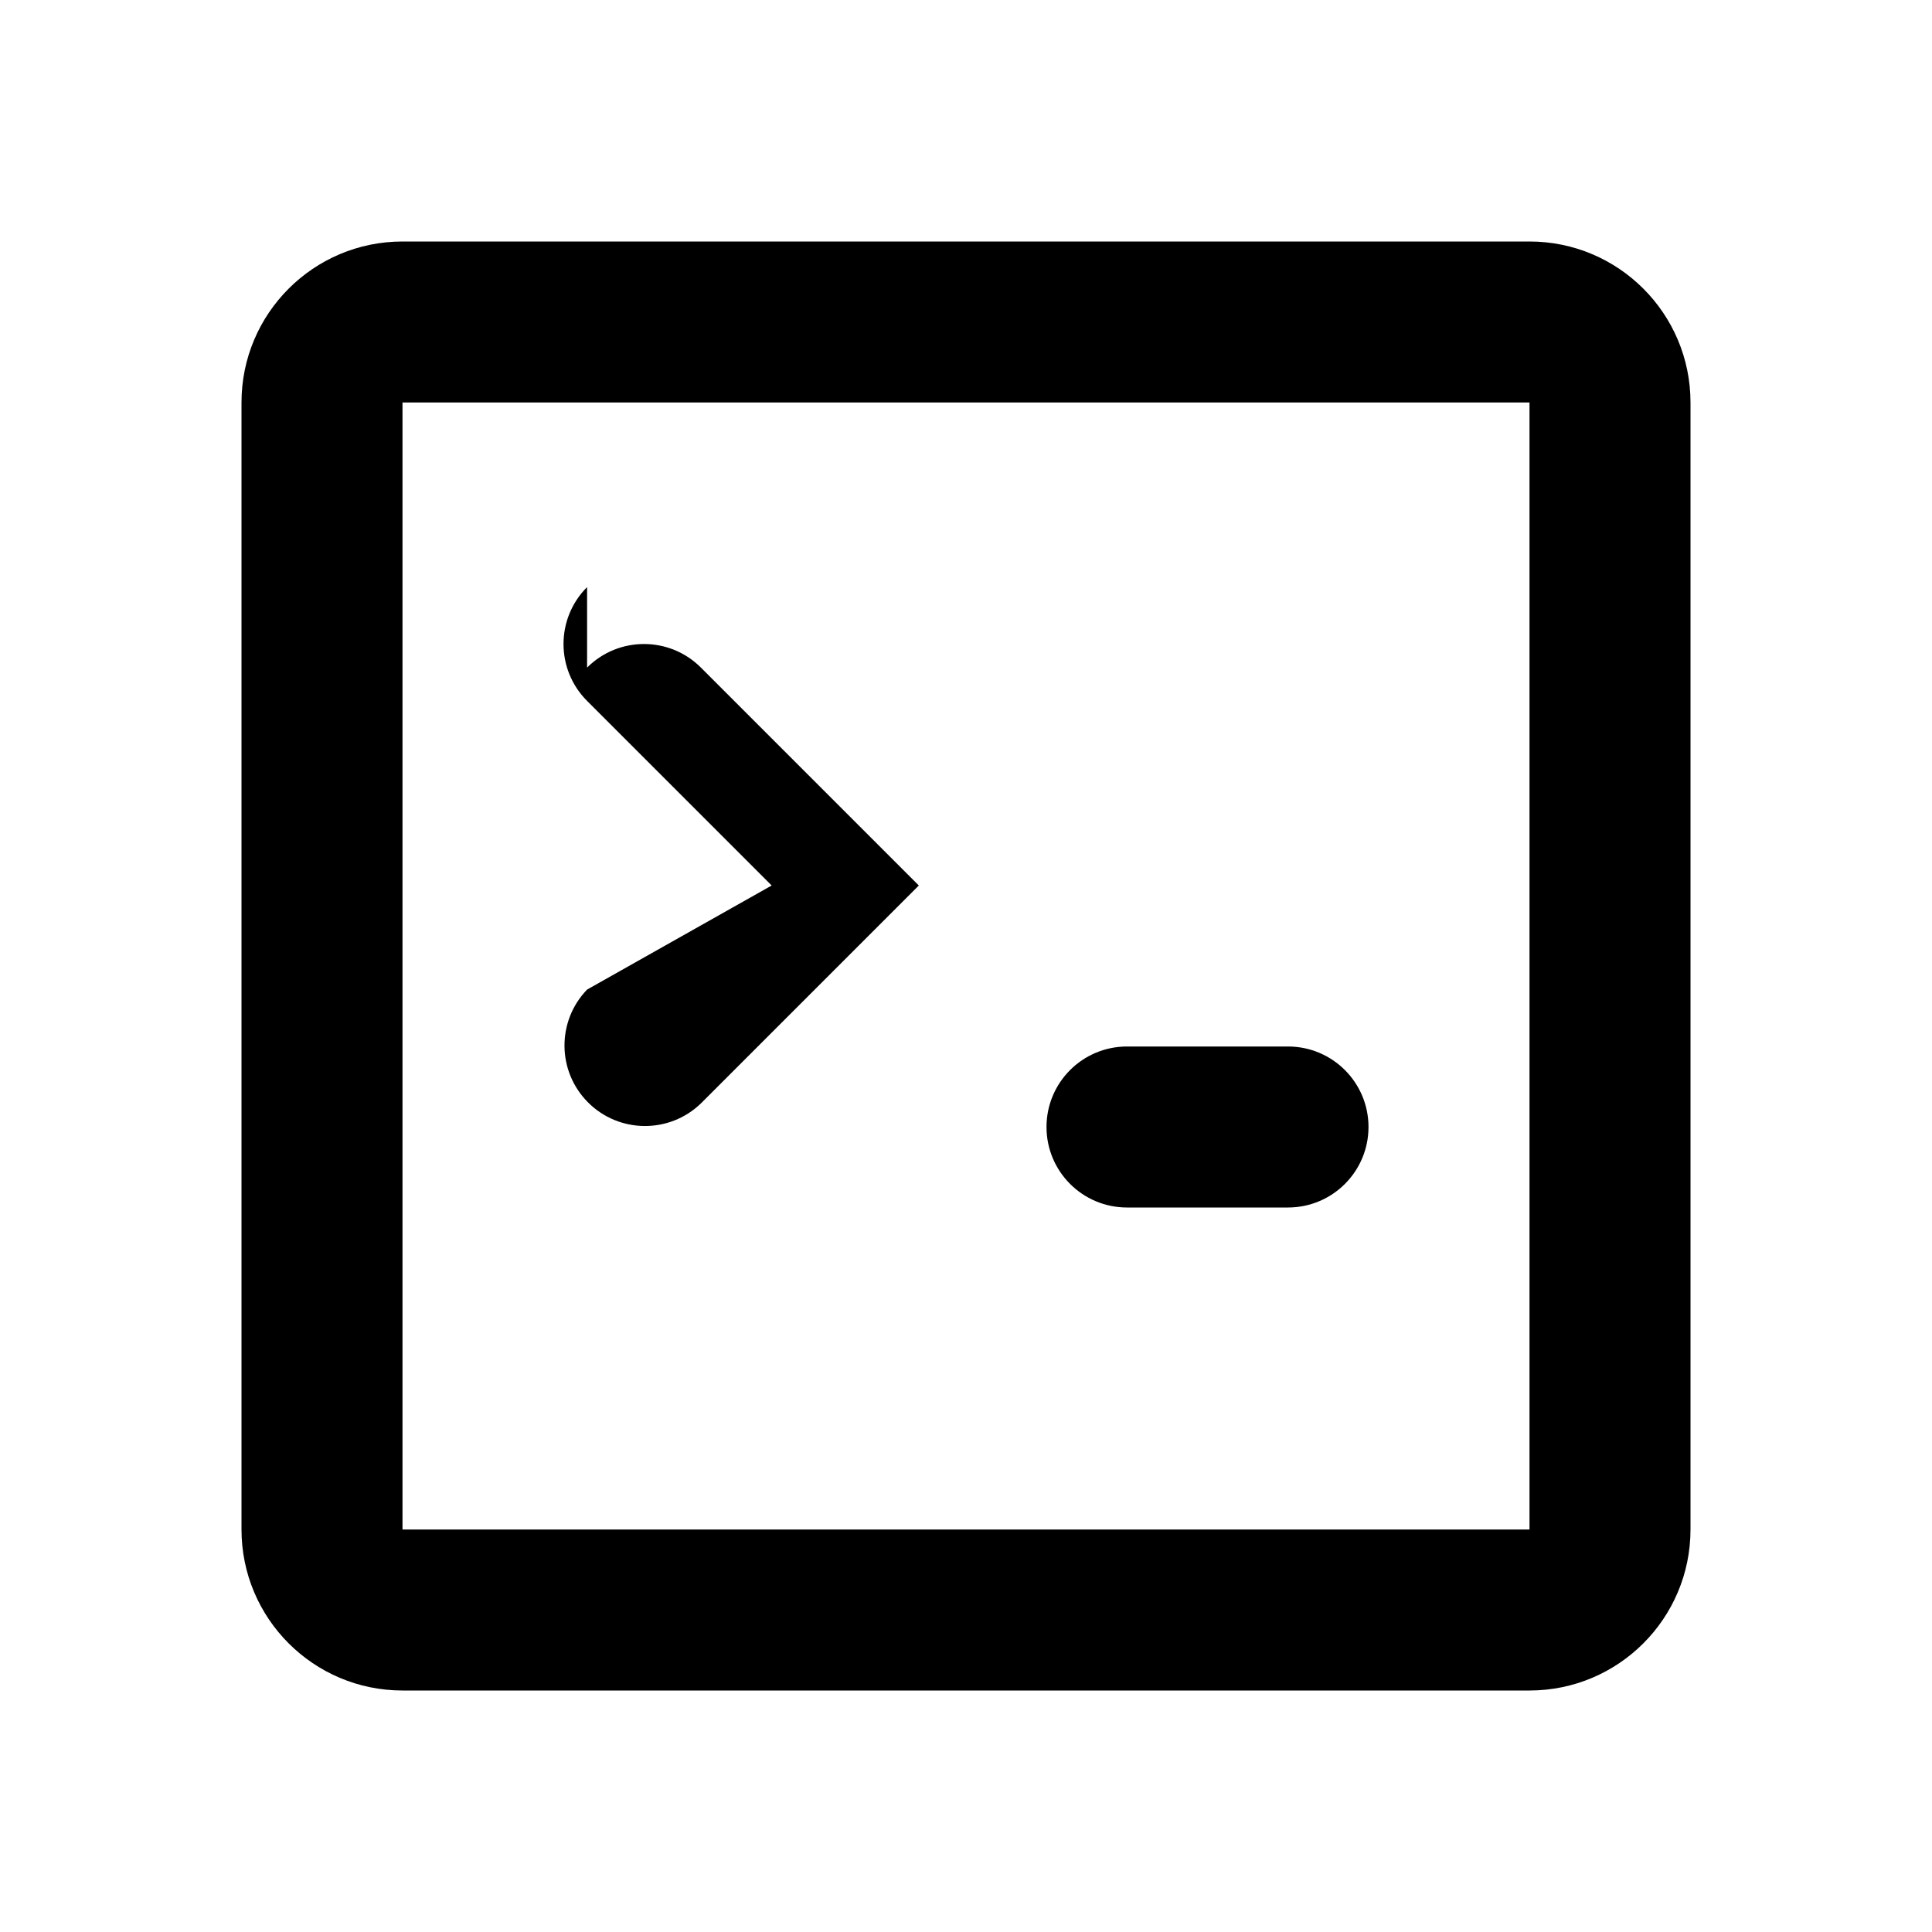
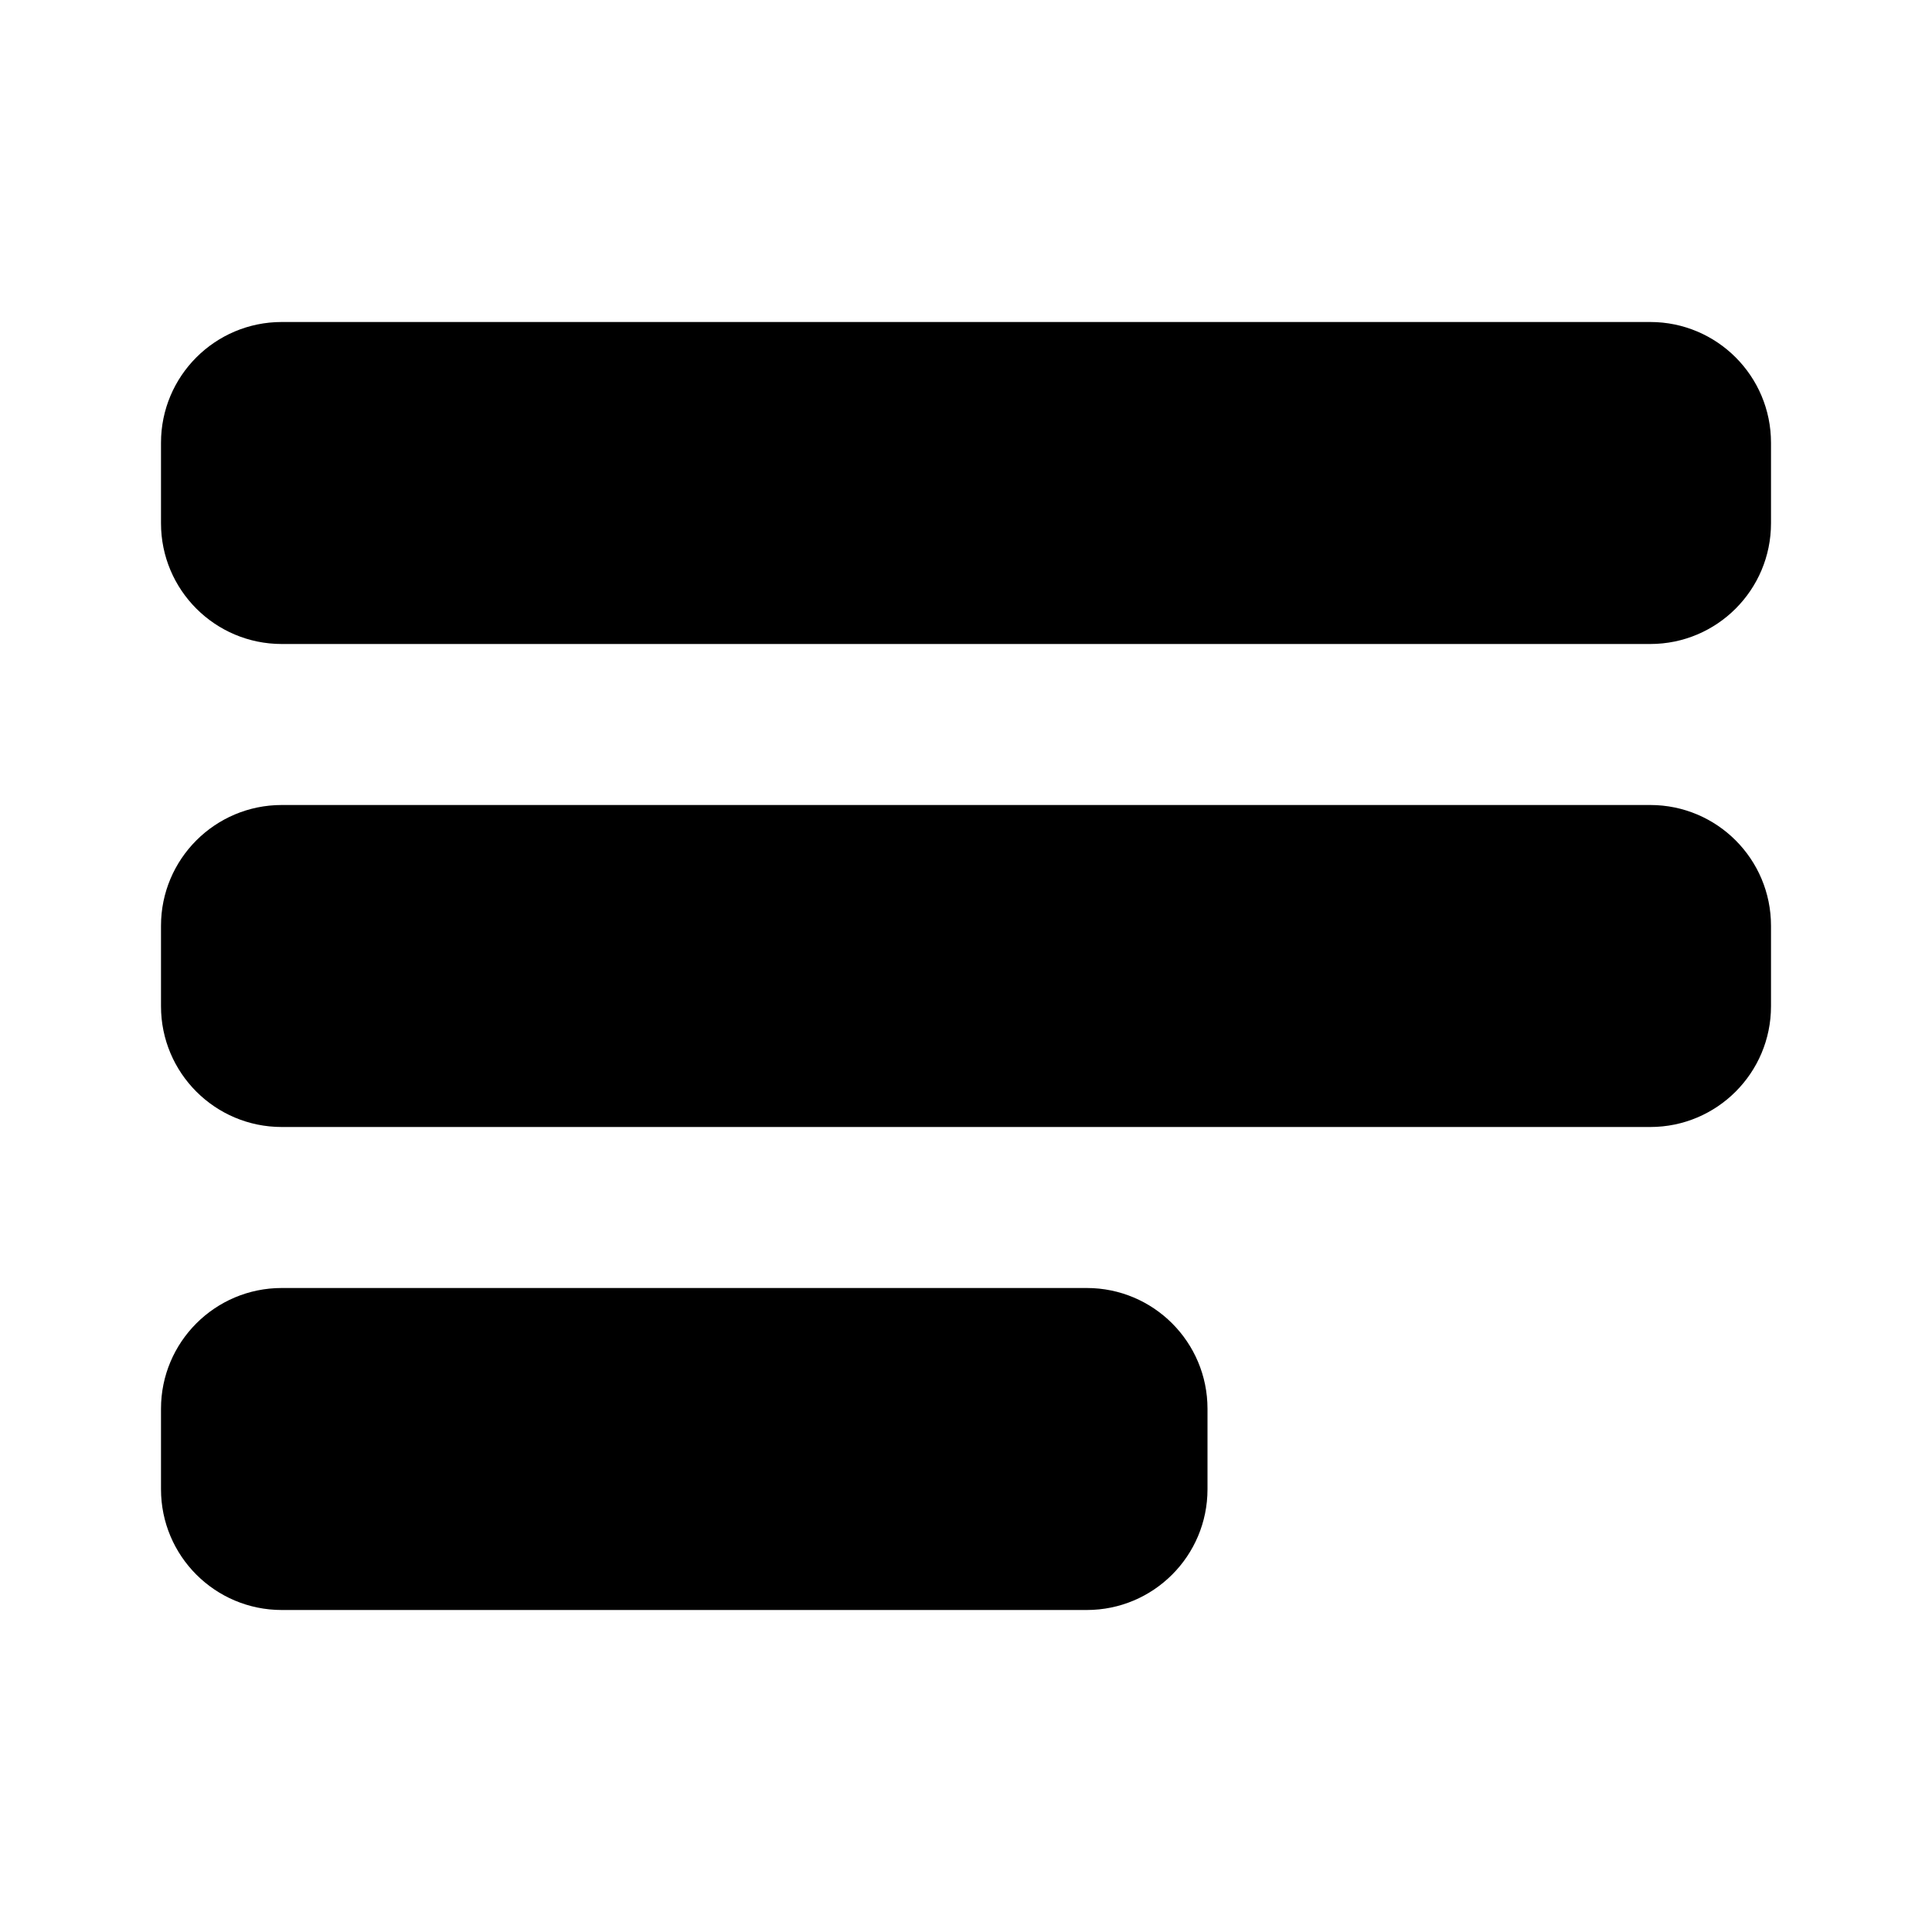
- <svg xmlns="http://www.w3.org/2000/svg" viewBox="0 0 24 24">
-   <path fill="currentColor" d="M3 5a2 2 0 0 1 2-2h14a2 2 0 0 1 2 2v14a2 2 0 0 1-2 2H5a2 2 0 0 1-2-2V5zm2 0v14h14V5H5zm2.293 3.293a1 1 0 0 1 1.414 0L11.414 11l-2.707 2.707a1 1 0 0 1-1.414-1.414L9.586 11 7.293 8.707a1 1 0 0 1 0-1.414zM13 14a1 1 0 0 1 1-1h2a1 1 0 0 1 0 2h-2a1 1 0 0 1-1-1z" />
+ <svg xmlns="http://www.w3.org/2000/svg" viewBox="0 0 24 24" fill="currentColor">
+   <rect x="2" y="4" width="20" height="4" rx="1.5" />
+   <rect x="2" y="10" width="20" height="4" rx="1.5" />
+   <rect x="2" y="16" width="13" height="4" rx="1.5" />
</svg>
